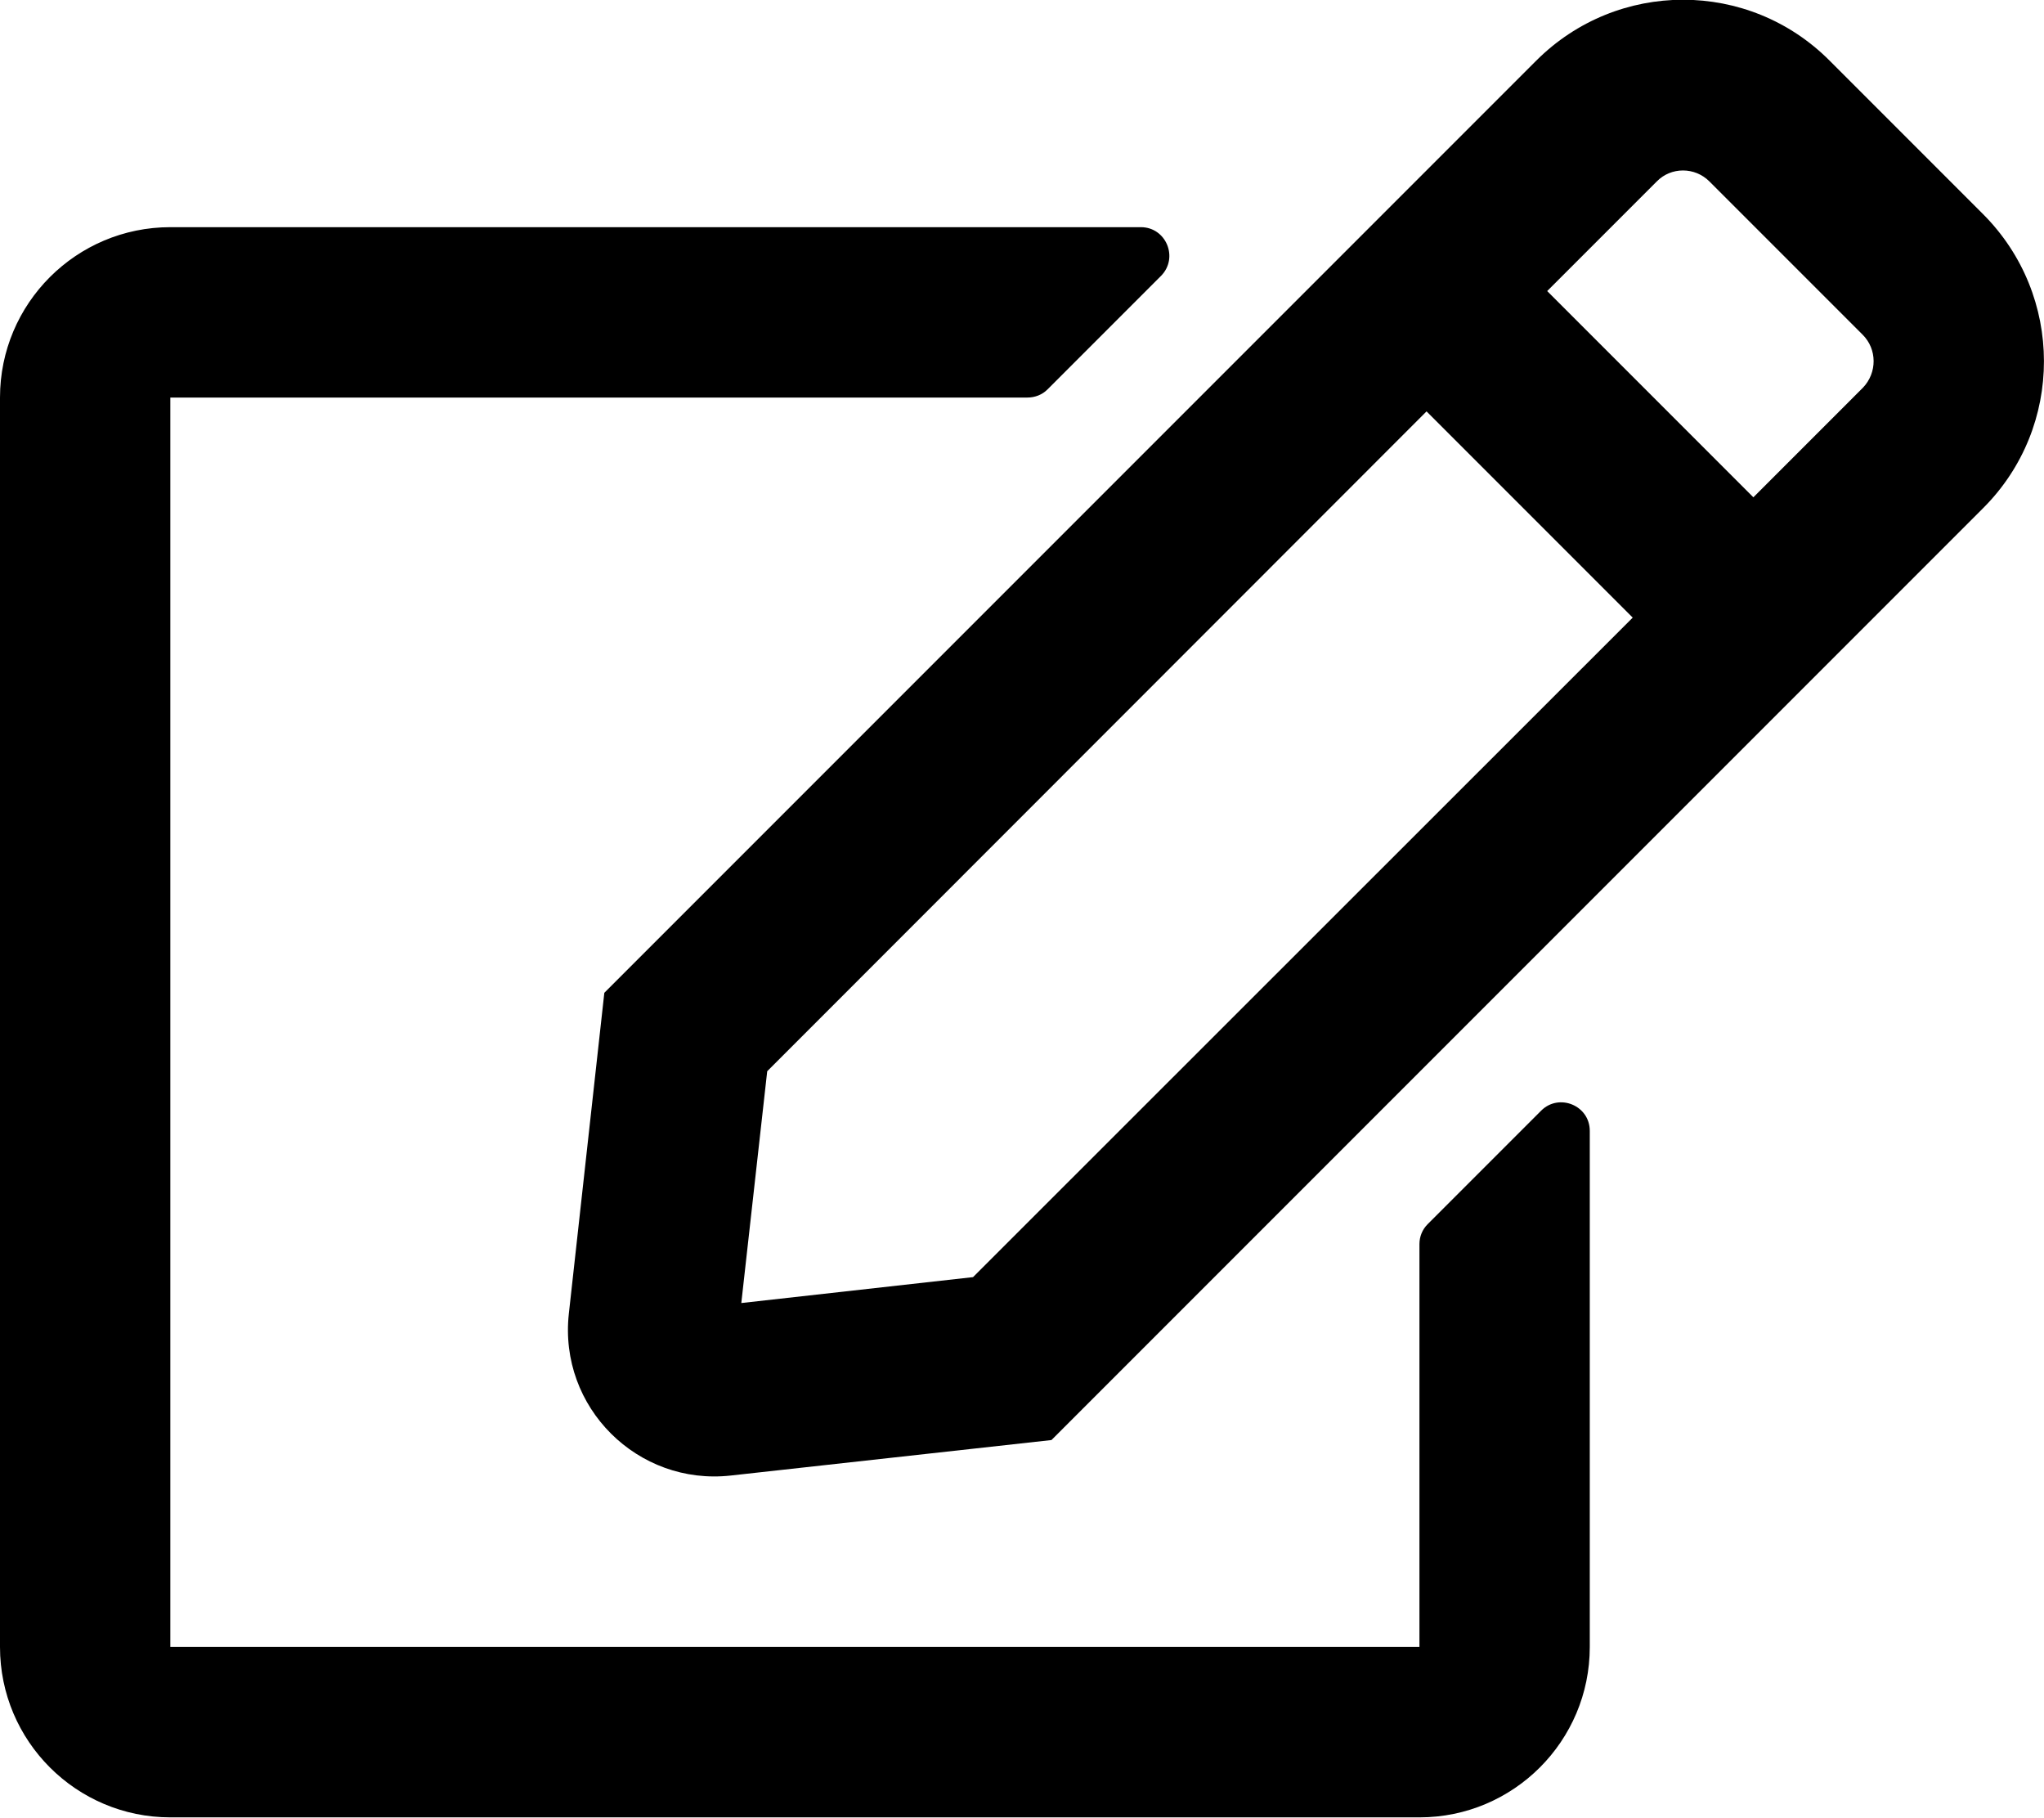
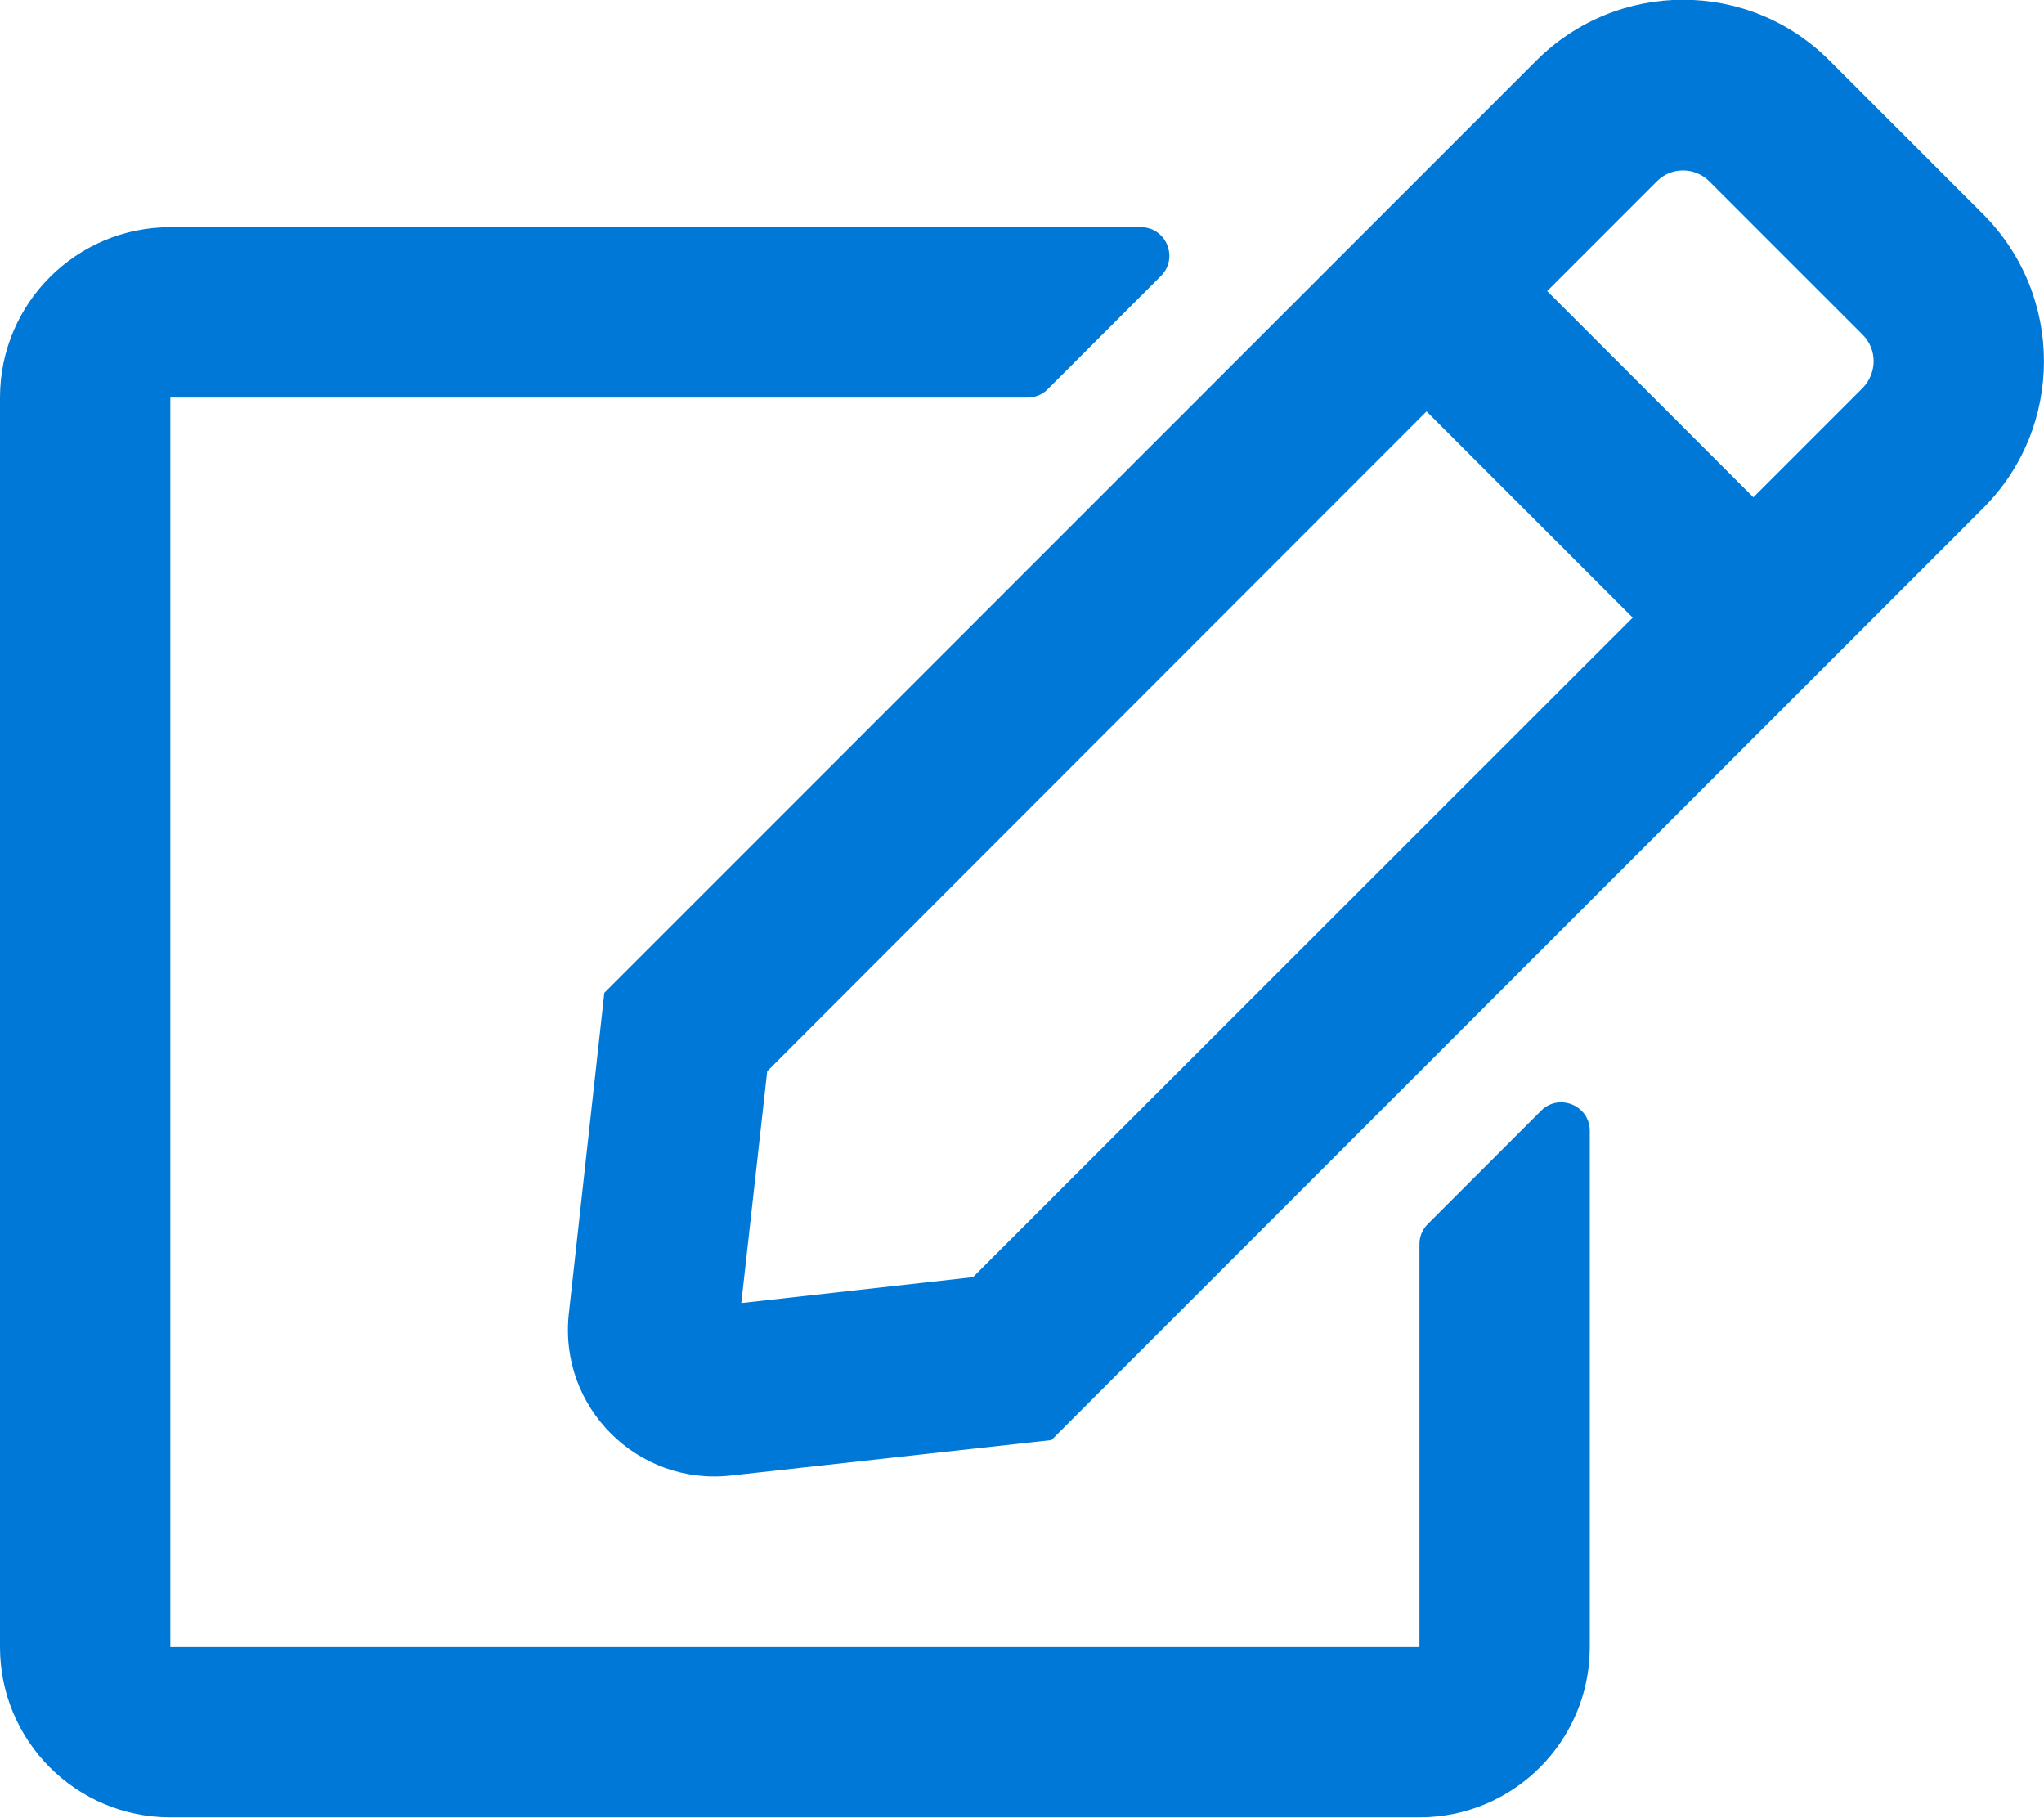
- <svg xmlns="http://www.w3.org/2000/svg" viewBox="0 0 576 512">
+ <svg xmlns="http://www.w3.org/2000/svg" viewBox="0 0 576 512" fill="#0078D7">
  <path d="M402.3 344.9l32-32c5-5 13.7-1.5 13.7 5.7V464c0 26.5-21.5 48-48 48H48c-26.5 0-48-21.5-48-48V112c0-26.5 21.5-48 48-48h273.5c7.1 0 10.7 8.6 5.7 13.7l-32 32c-1.5 1.5-3.5 2.3-5.7 2.3H48v352h352V350.5c0-2.1.8-4.1 2.3-5.6zm156.6-201.8L296.3 405.7l-90.4 10c-26.2 2.9-48.5-19.2-45.6-45.6l10-90.4L432.9 17.1c22.9-22.9 59.9-22.9 82.7 0l43.2 43.2c22.9 22.9 22.9 60 .1 82.8zM460.1 174L402 115.9 216.2 301.8l-7.3 65.3 65.3-7.3L460.1 174zm64.8-79.7l-43.2-43.2c-4.1-4.1-10.8-4.1-14.8 0L436 82l58.1 58.1 30.9-30.9c4-4.2 4-10.8-.1-14.9z" />
</svg>
